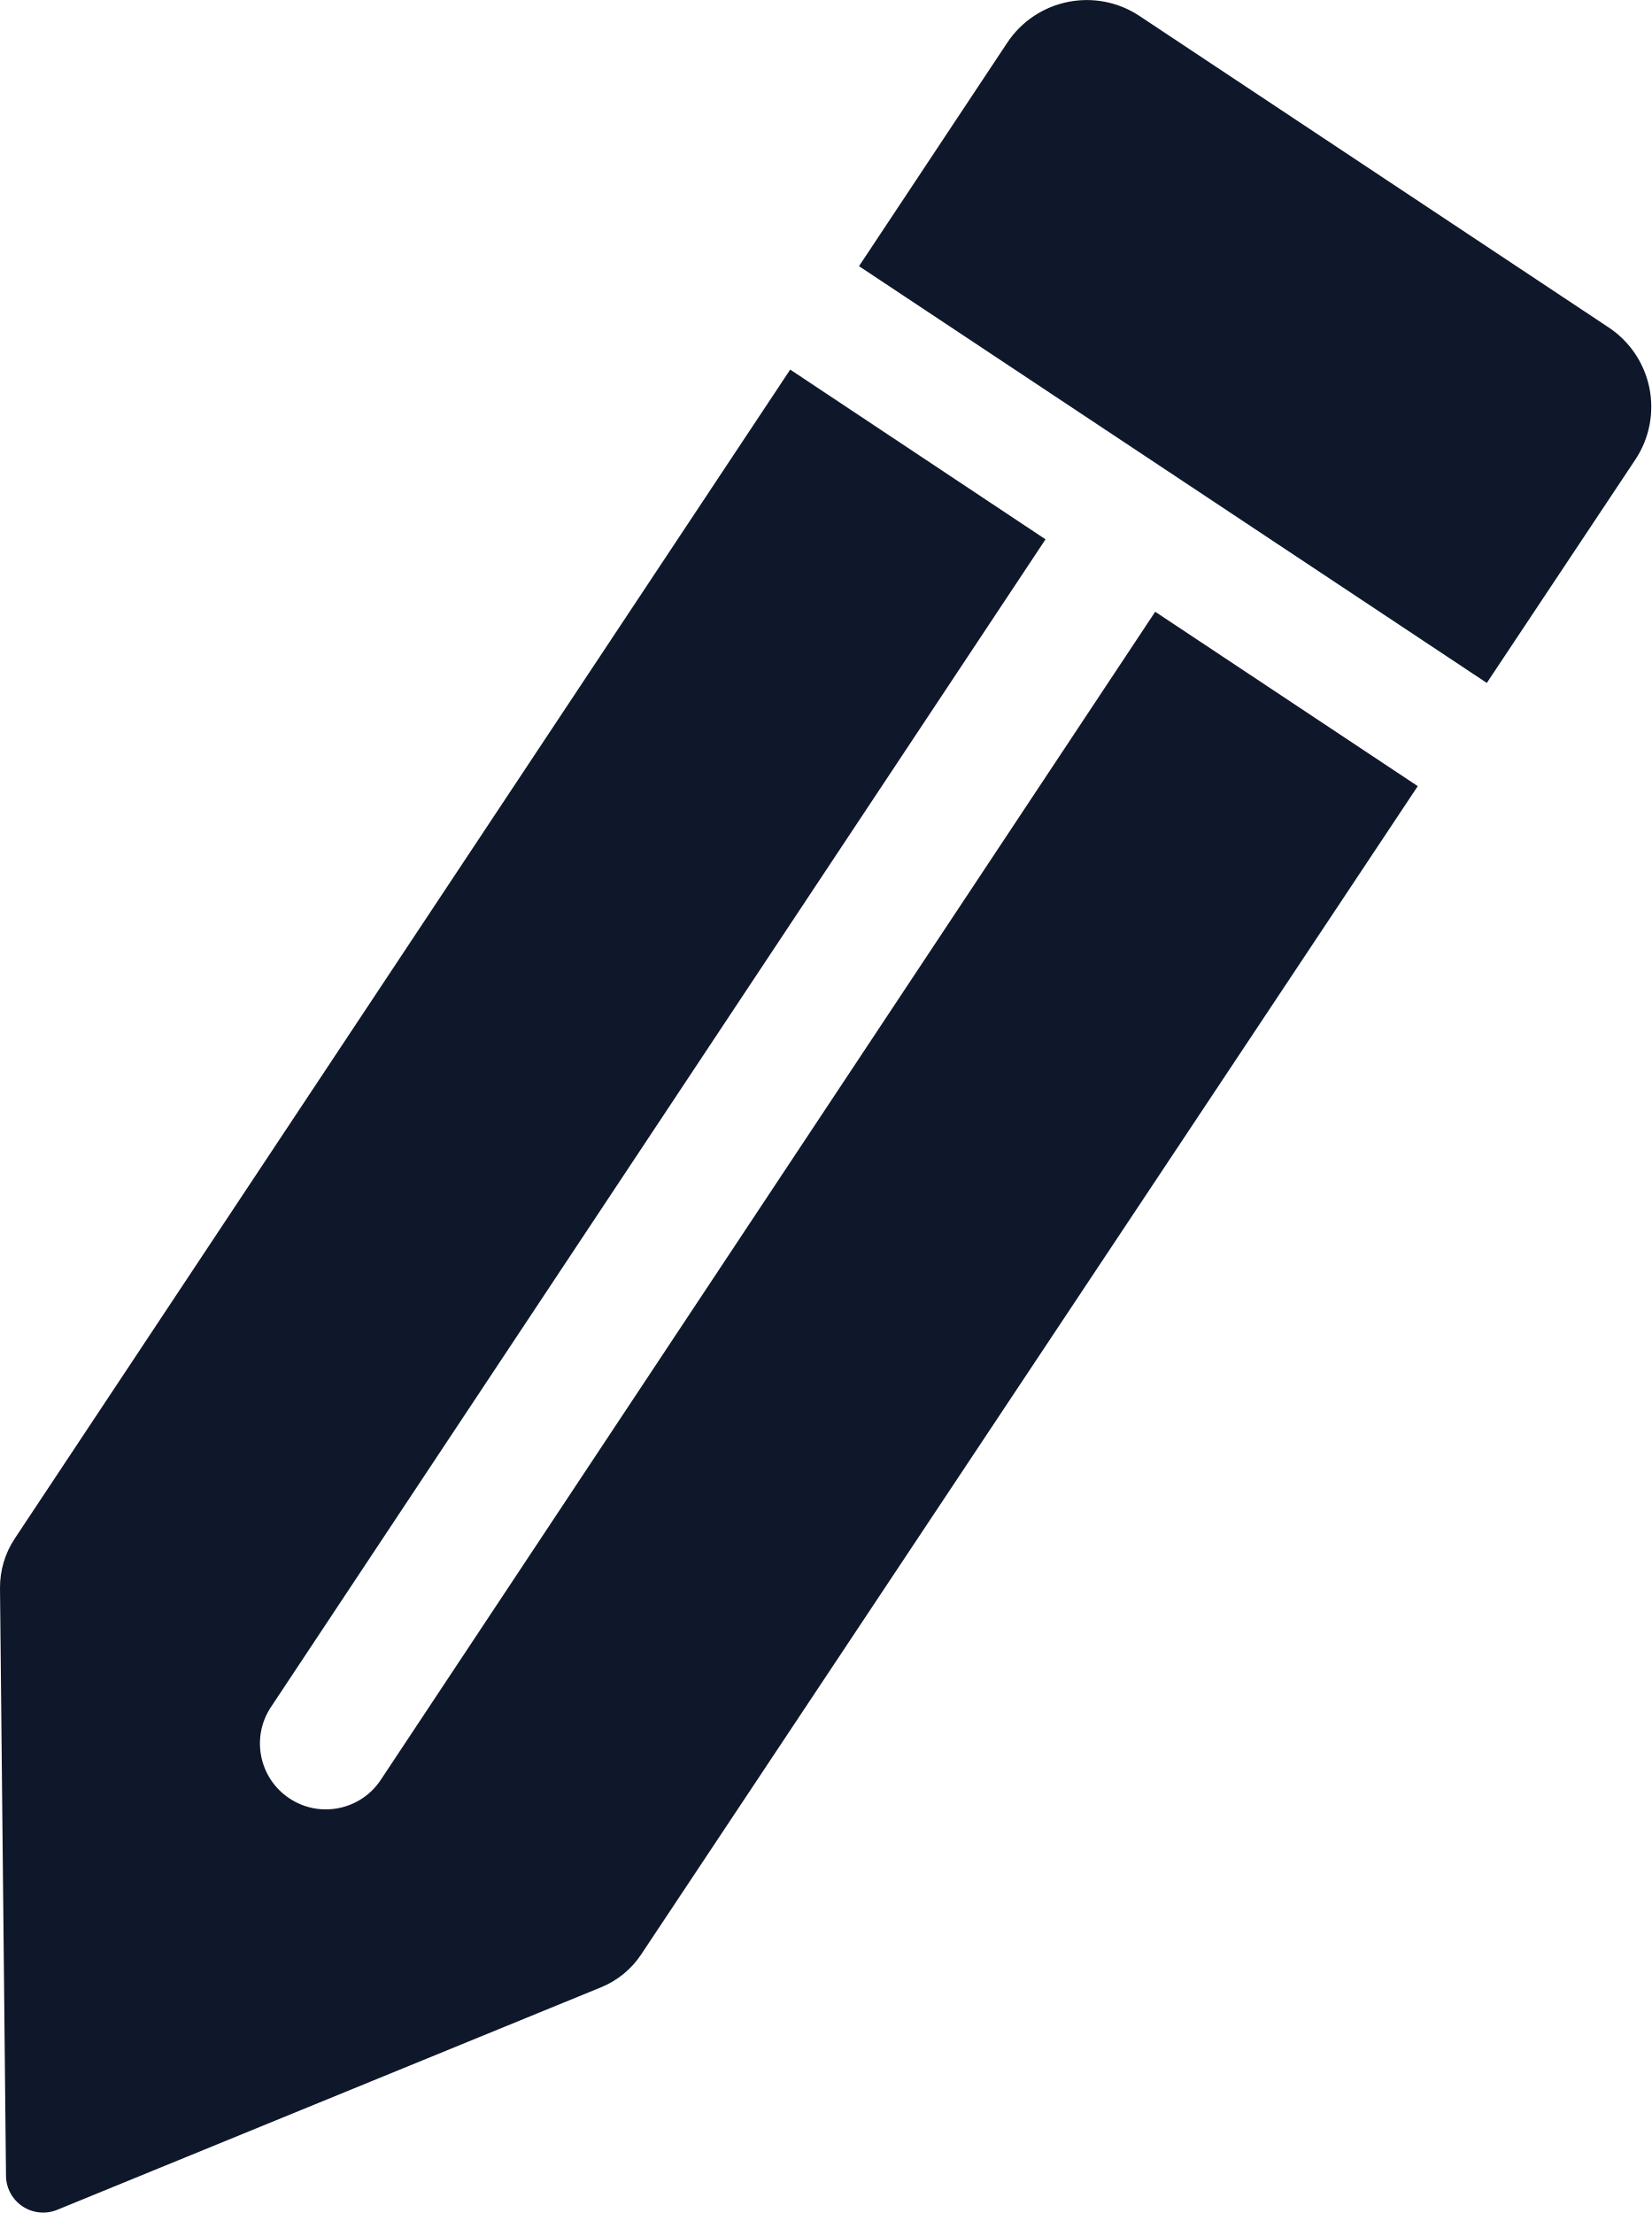
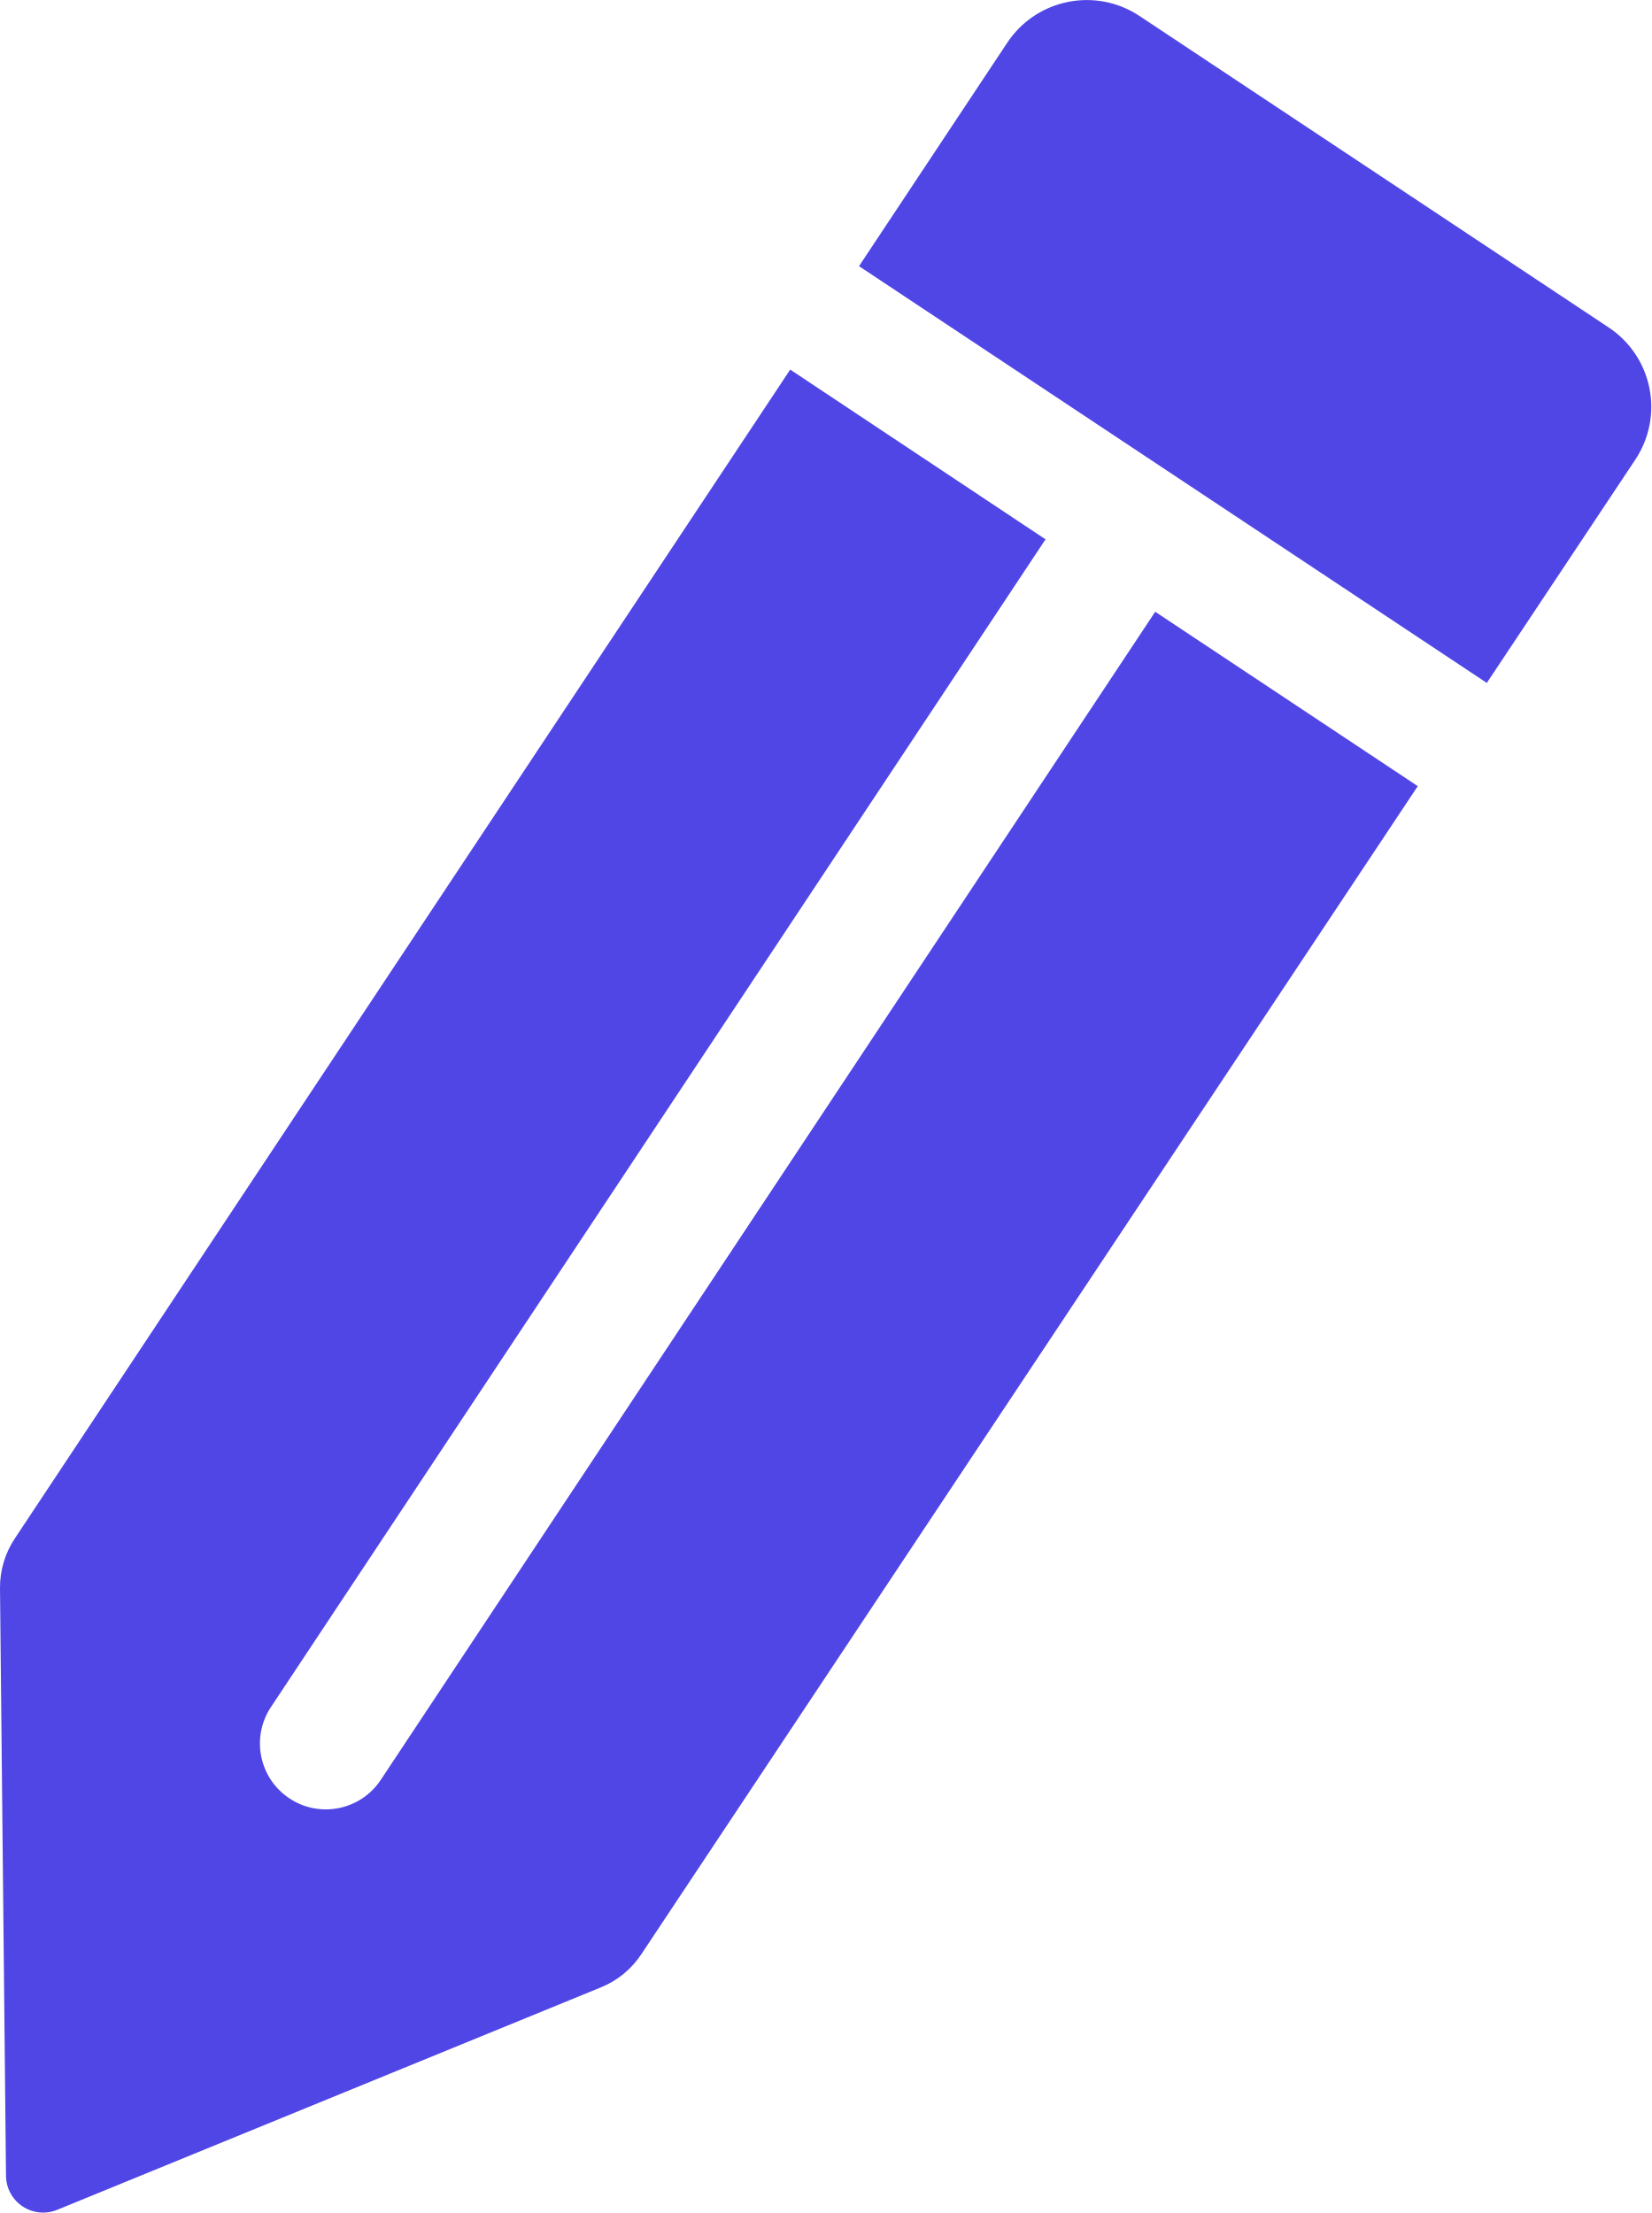
<svg xmlns="http://www.w3.org/2000/svg" width="14.589" height="19.556" viewBox="0 0 14.589 19.556">
-   <path id="Path_107" data-name="Path 107" d="M1373.756,579.079l-4.145-2.752a.843.843,0,0,0-1.168.236l-1.31,1.975,5.547,3.683,1.312-1.973A.842.842,0,0,0,1373.756,579.079Zm-10.849,12.836a.582.582,0,0,1-.97-.644l6.844-10.319-2.256-1.5-6.851,10.329a.782.782,0,0,0-.131.44l.053,5.193a.328.328,0,0,0,.452.3l4.807-1.967a.779.779,0,0,0,.354-.291l6.861-10.323-2.32-1.541Z" transform="translate(-1359.543 -576.186)" fill="#0f172a" />
+   <path id="Path_107" data-name="Path 107" d="M1373.756,579.079l-4.145-2.752a.843.843,0,0,0-1.168.236l-1.31,1.975,5.547,3.683,1.312-1.973A.842.842,0,0,0,1373.756,579.079Zm-10.849,12.836a.582.582,0,0,1-.97-.644l6.844-10.319-2.256-1.5-6.851,10.329a.782.782,0,0,0-.131.44l.053,5.193a.328.328,0,0,0,.452.3l4.807-1.967a.779.779,0,0,0,.354-.291l6.861-10.323-2.32-1.541Z" transform="translate(-1359.543 -576.186)" fill="#5046e6" />
</svg>
